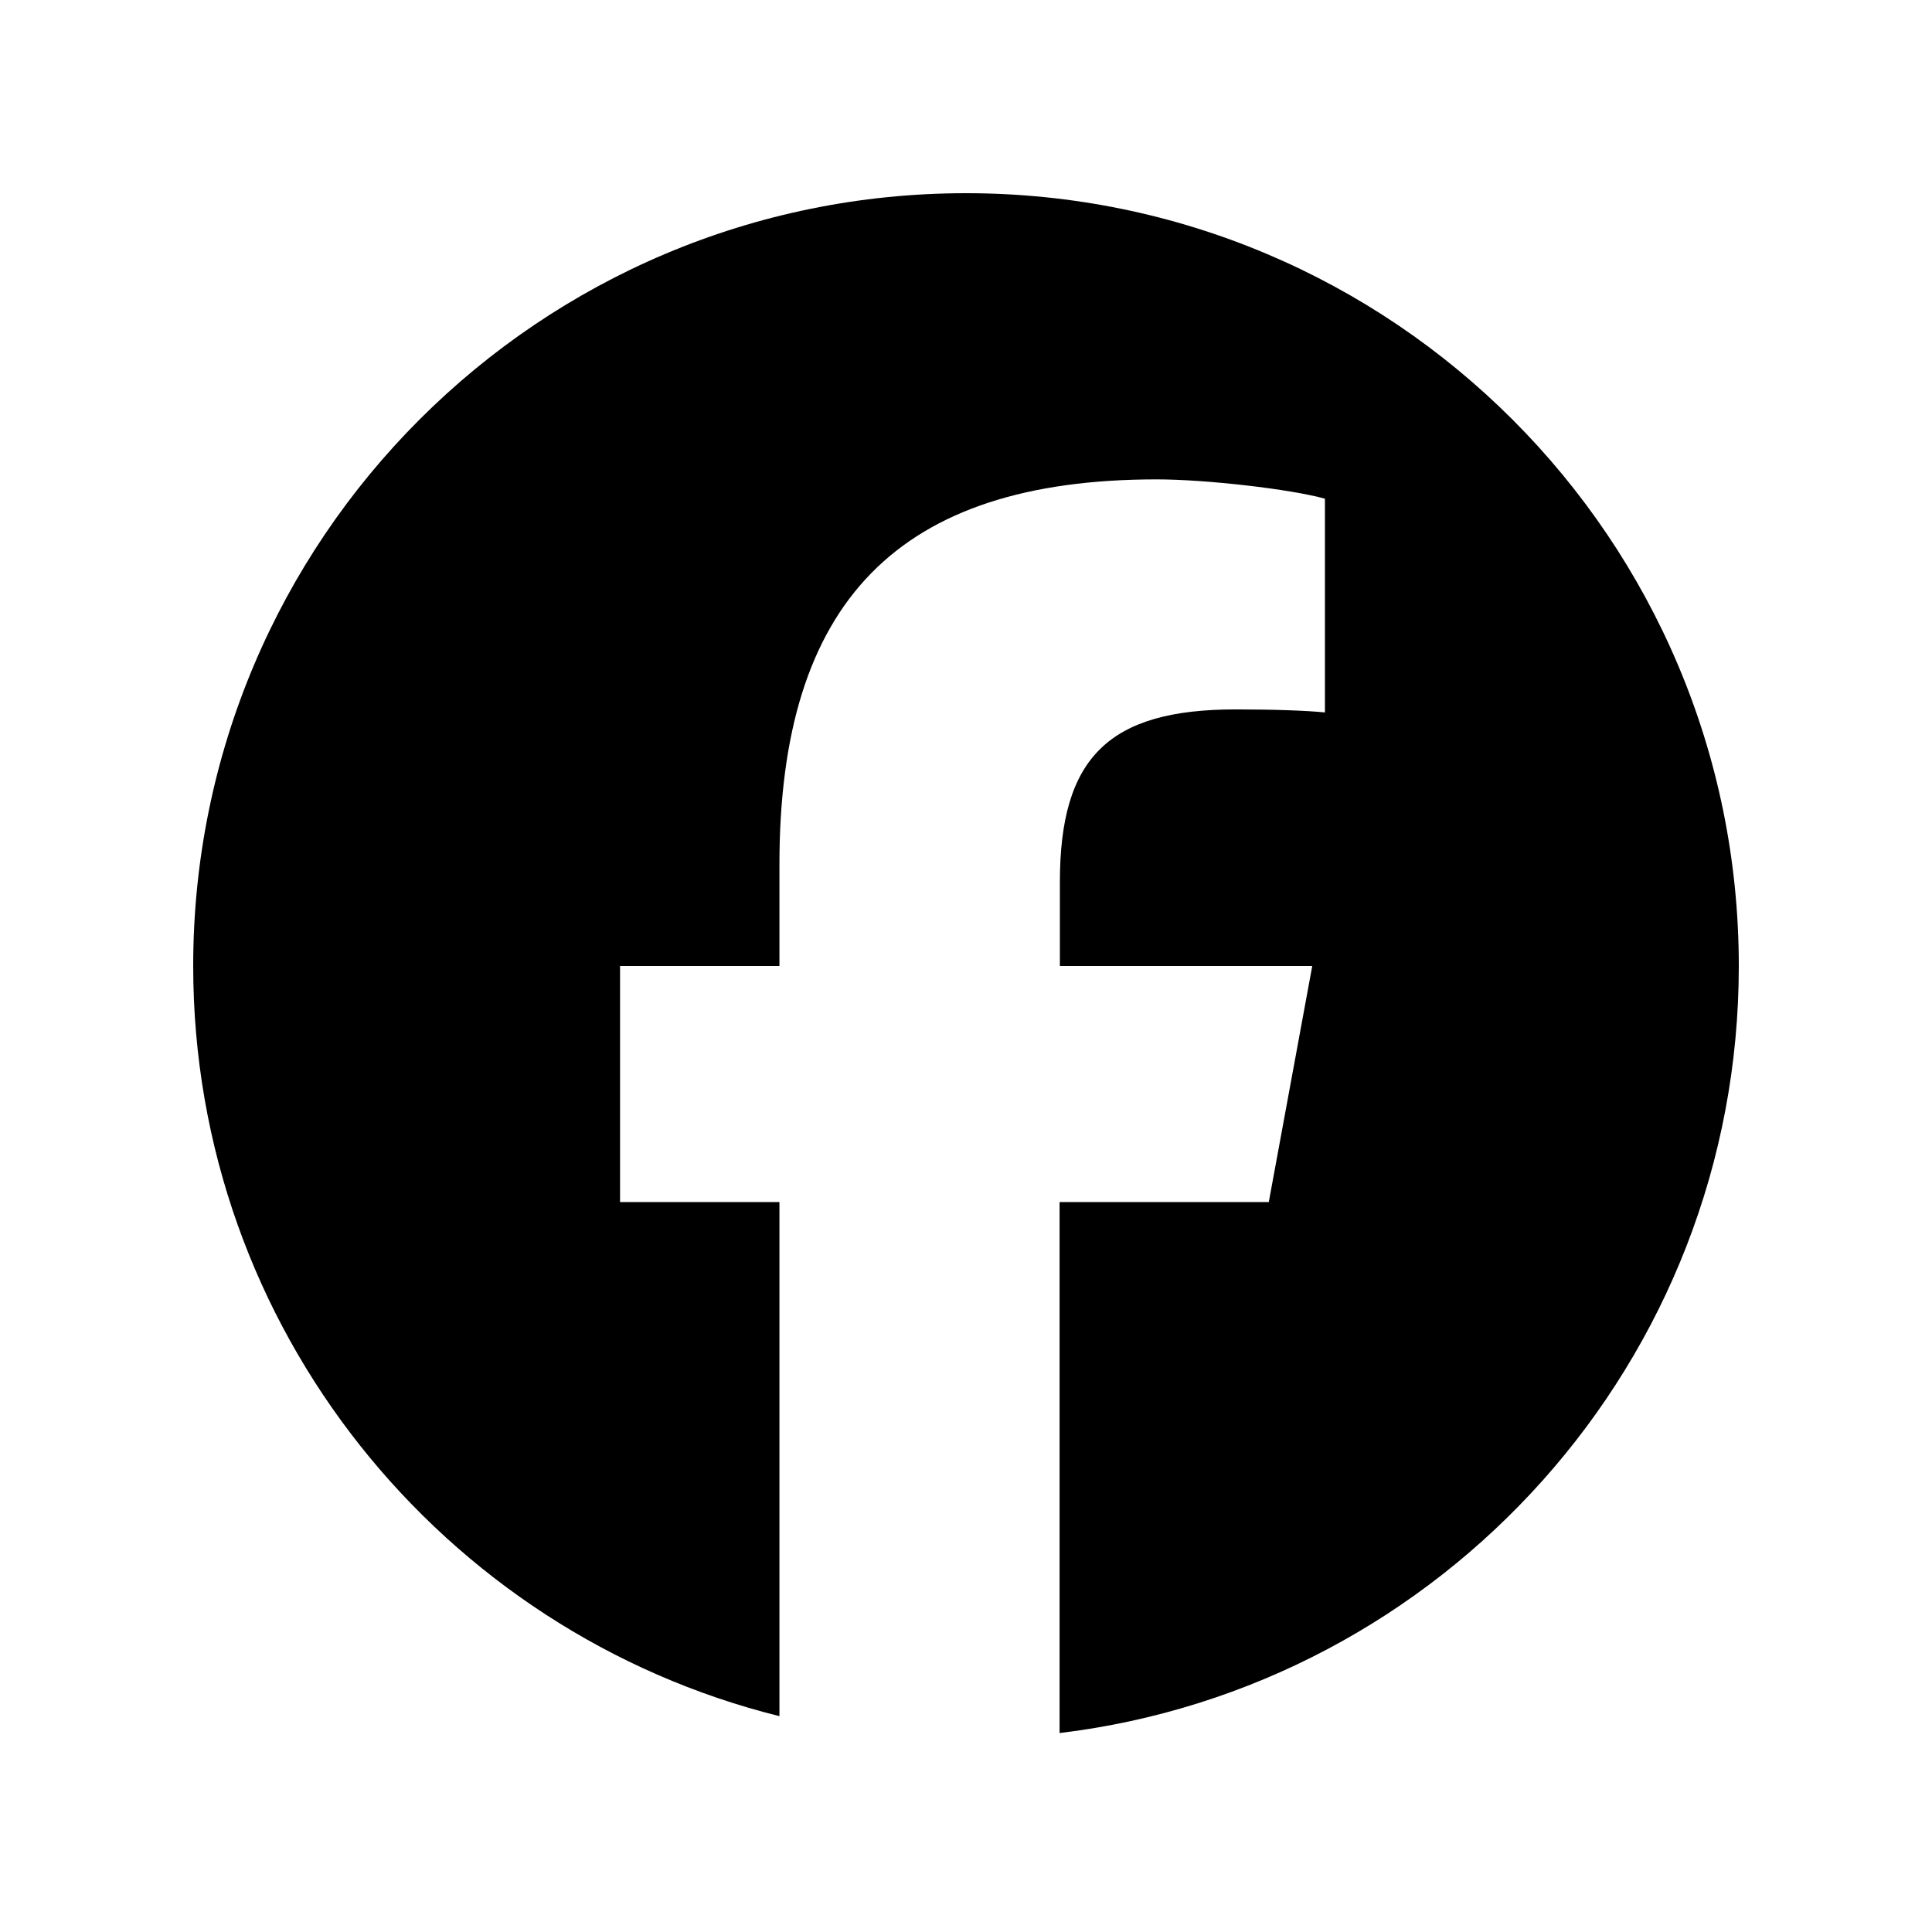
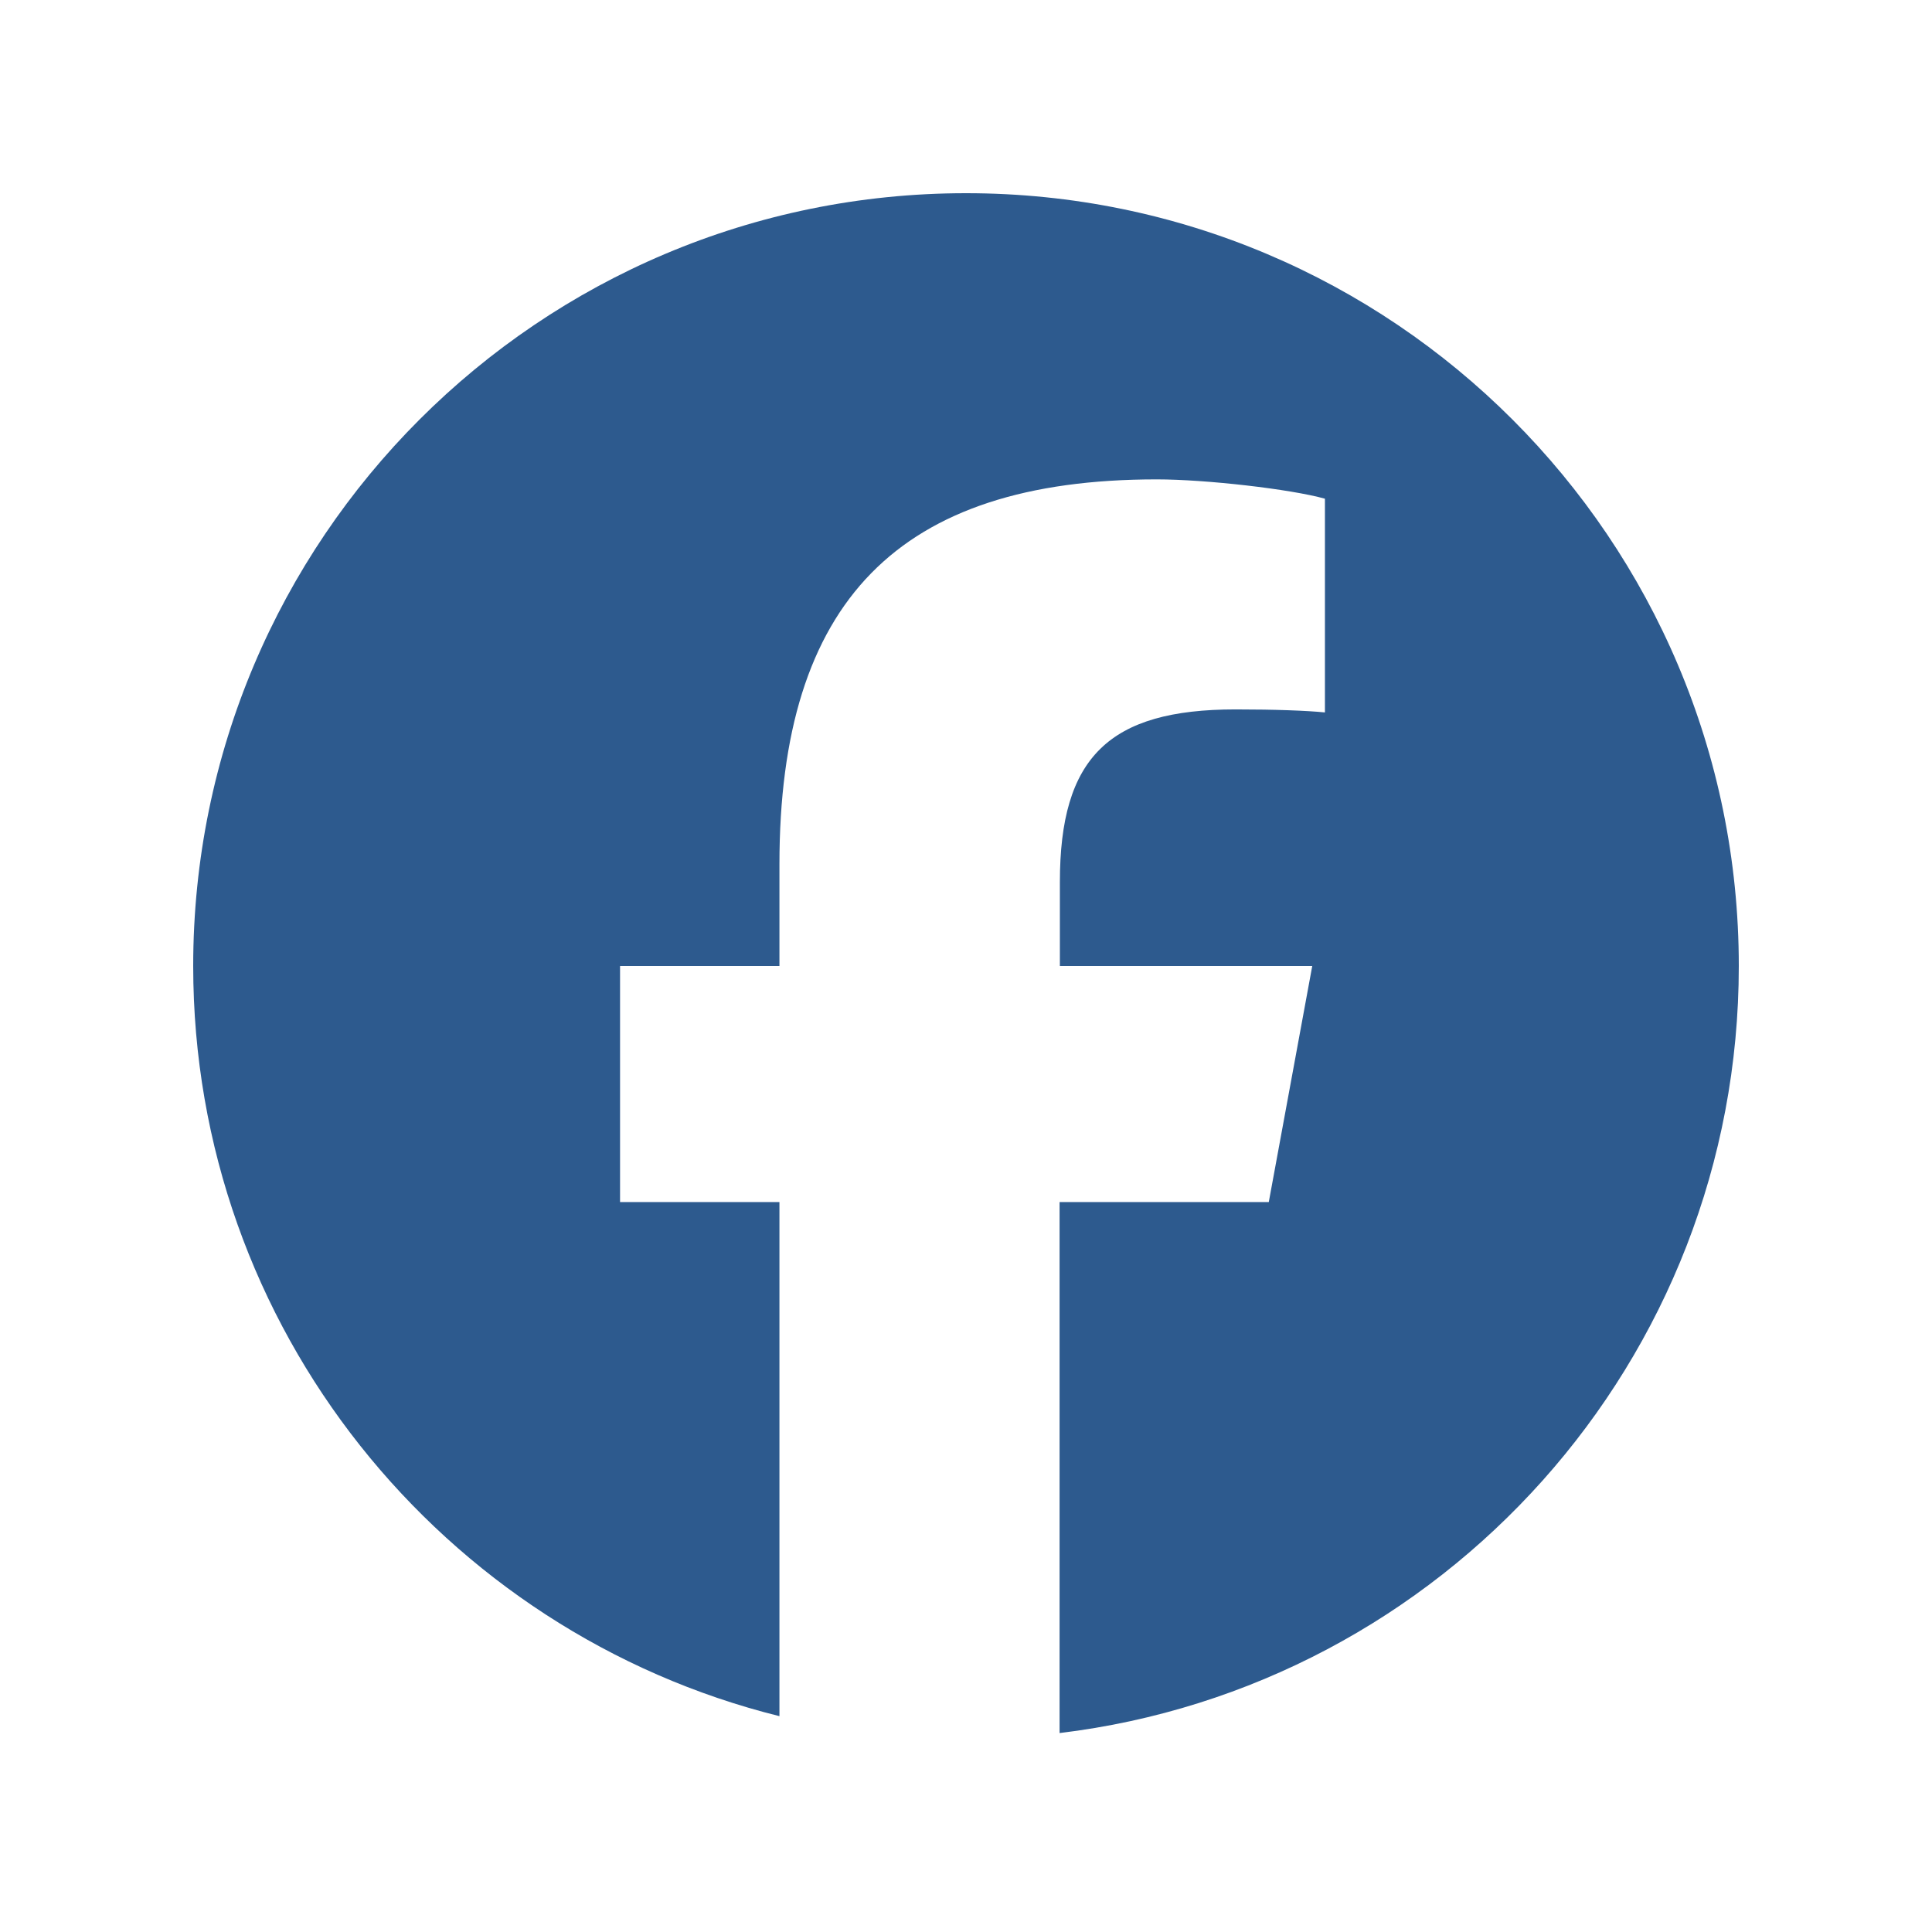
<svg xmlns="http://www.w3.org/2000/svg" viewBox="0 0 640 640">
-   <path fill="currentColor" d="M576 320C576 178.6 461.4 64 320 64C178.6 64 64 178.6 64 320C64 440 146.7 540.8 258.2 568.5L258.2 398.2L205.4 398.2L205.4 320L258.2 320L258.2 286.3C258.2 199.2 297.6 158.8 383.2 158.8C399.4 158.8 427.4 162 438.9 165.2L438.9 236C432.9 235.4 422.4 235 409.3 235C367.3 235 351.1 250.9 351.1 292.2L351.1 320L434.7 320L420.3 398.2L351 398.2L351 574.1C477.8 558.8 576 450.9 576 320z" />
+   <path fill="#2D5A8E" d="M576 320C576 178.6 461.4 64 320 64C178.6 64 64 178.6 64 320C64 440 146.7 540.8 258.2 568.5L258.2 398.2L205.4 398.2L205.4 320L258.2 320L258.2 286.3C258.2 199.2 297.6 158.8 383.2 158.8C399.4 158.8 427.4 162 438.9 165.2L438.9 236C432.9 235.4 422.4 235 409.3 235C367.3 235 351.1 250.9 351.1 292.2L351.1 320L434.7 320L420.3 398.2L351 398.2L351 574.1C477.8 558.8 576 450.9 576 320z" />
</svg>
